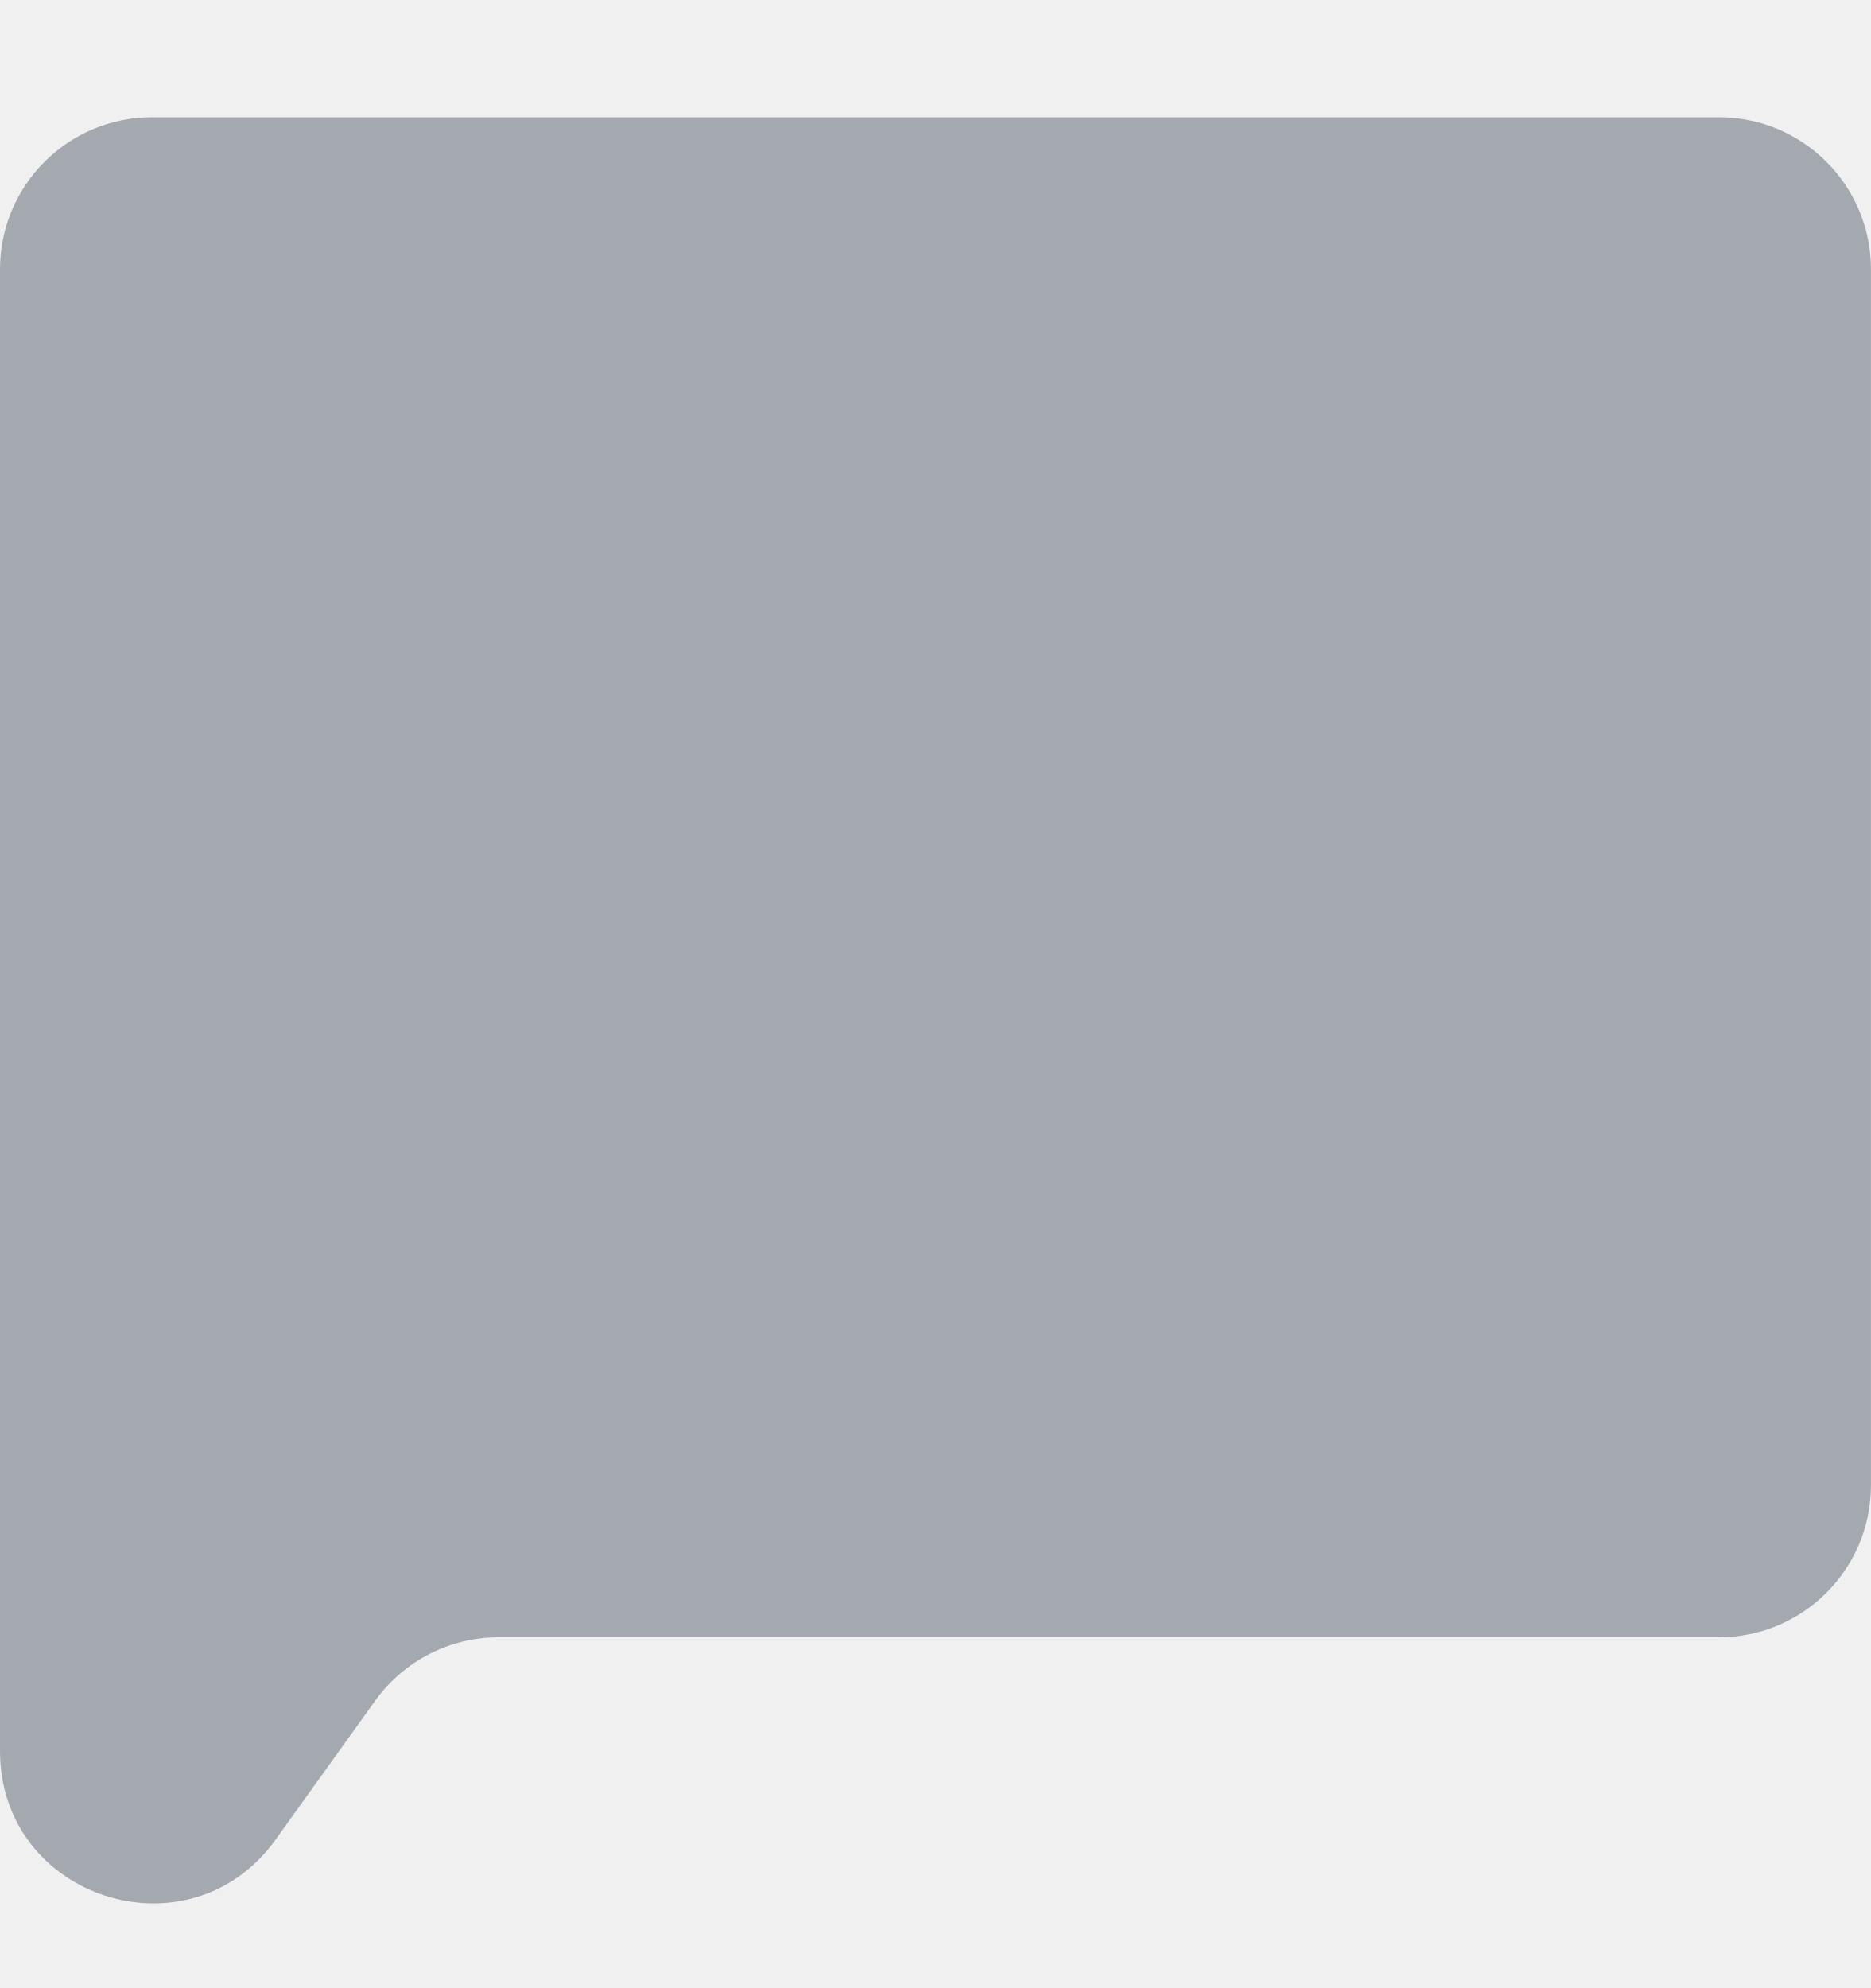
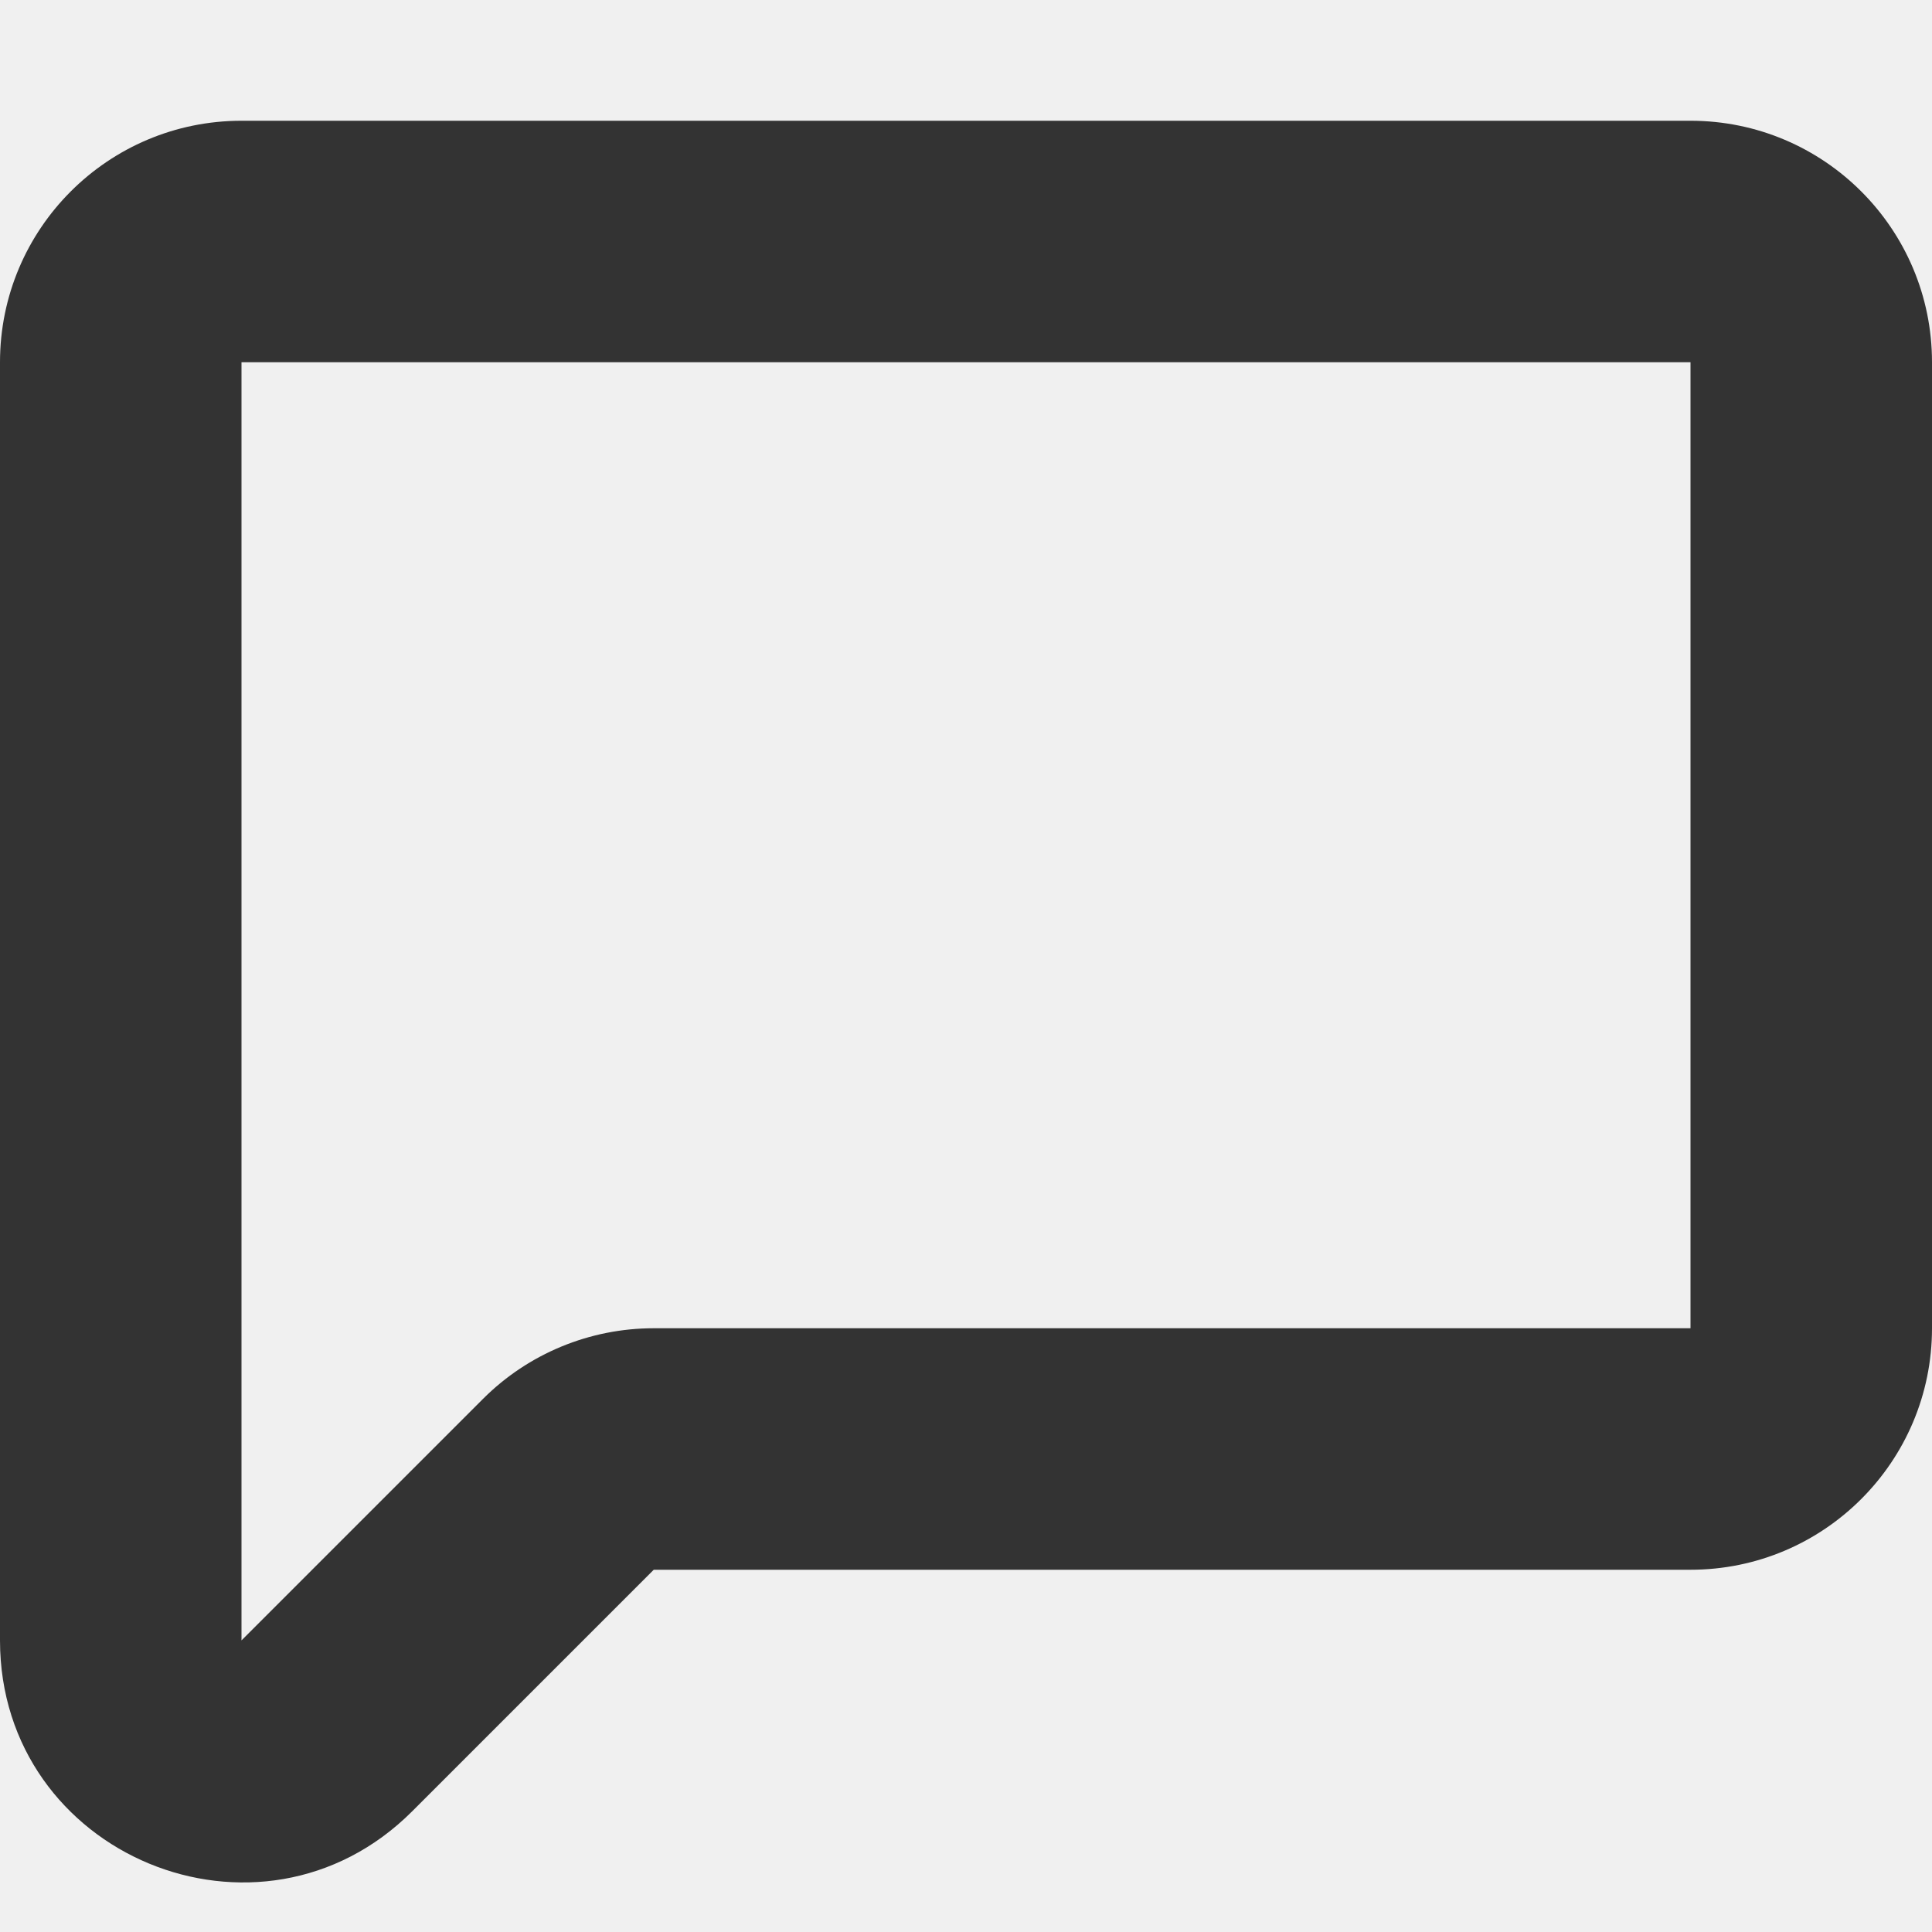
- <svg xmlns="http://www.w3.org/2000/svg" width="16" height="17" viewBox="0 0 16 17" fill="none">
-   <path fill-rule="evenodd" clip-rule="evenodd" d="M16 2.303C16 1.585 15.418 1.003 14.7 1.003H1.3C0.582 1.003 0 1.585 0 2.303L0 14.973C0 16.237 1.62 16.758 2.356 15.732L3.209 14.543C3.453 14.203 3.846 14.001 4.265 14.001H14.7C15.418 14.001 16 13.419 16 12.701V2.303Z" fill="#A3A9AE" />
+ <svg xmlns="http://www.w3.org/2000/svg" width="16" height="16" viewBox="0 0 16 16" fill="none">
+   <g clip-path="url(#clip0_20763_43822)">
+     <path fill-rule="evenodd" clip-rule="evenodd" d="M0 3C0 1.895 0.895 1 2 1H14C15.105 1 16 1.895 16 3V11C16 12.104 15.105 13 14 13H5.414L3.414 15C2.154 16.26 0 15.367 0 13.585V3ZM14 3L2 3V13.585L4 11.585C4.375 11.21 4.884 11 5.414 11H14V3Z" fill="#333333" />
+   </g>
+   <defs>
+     <clipPath id="clip0_20763_43822">
+       <rect width="16" height="16" fill="white" />
+     </clipPath>
+   </defs>
</svg>
